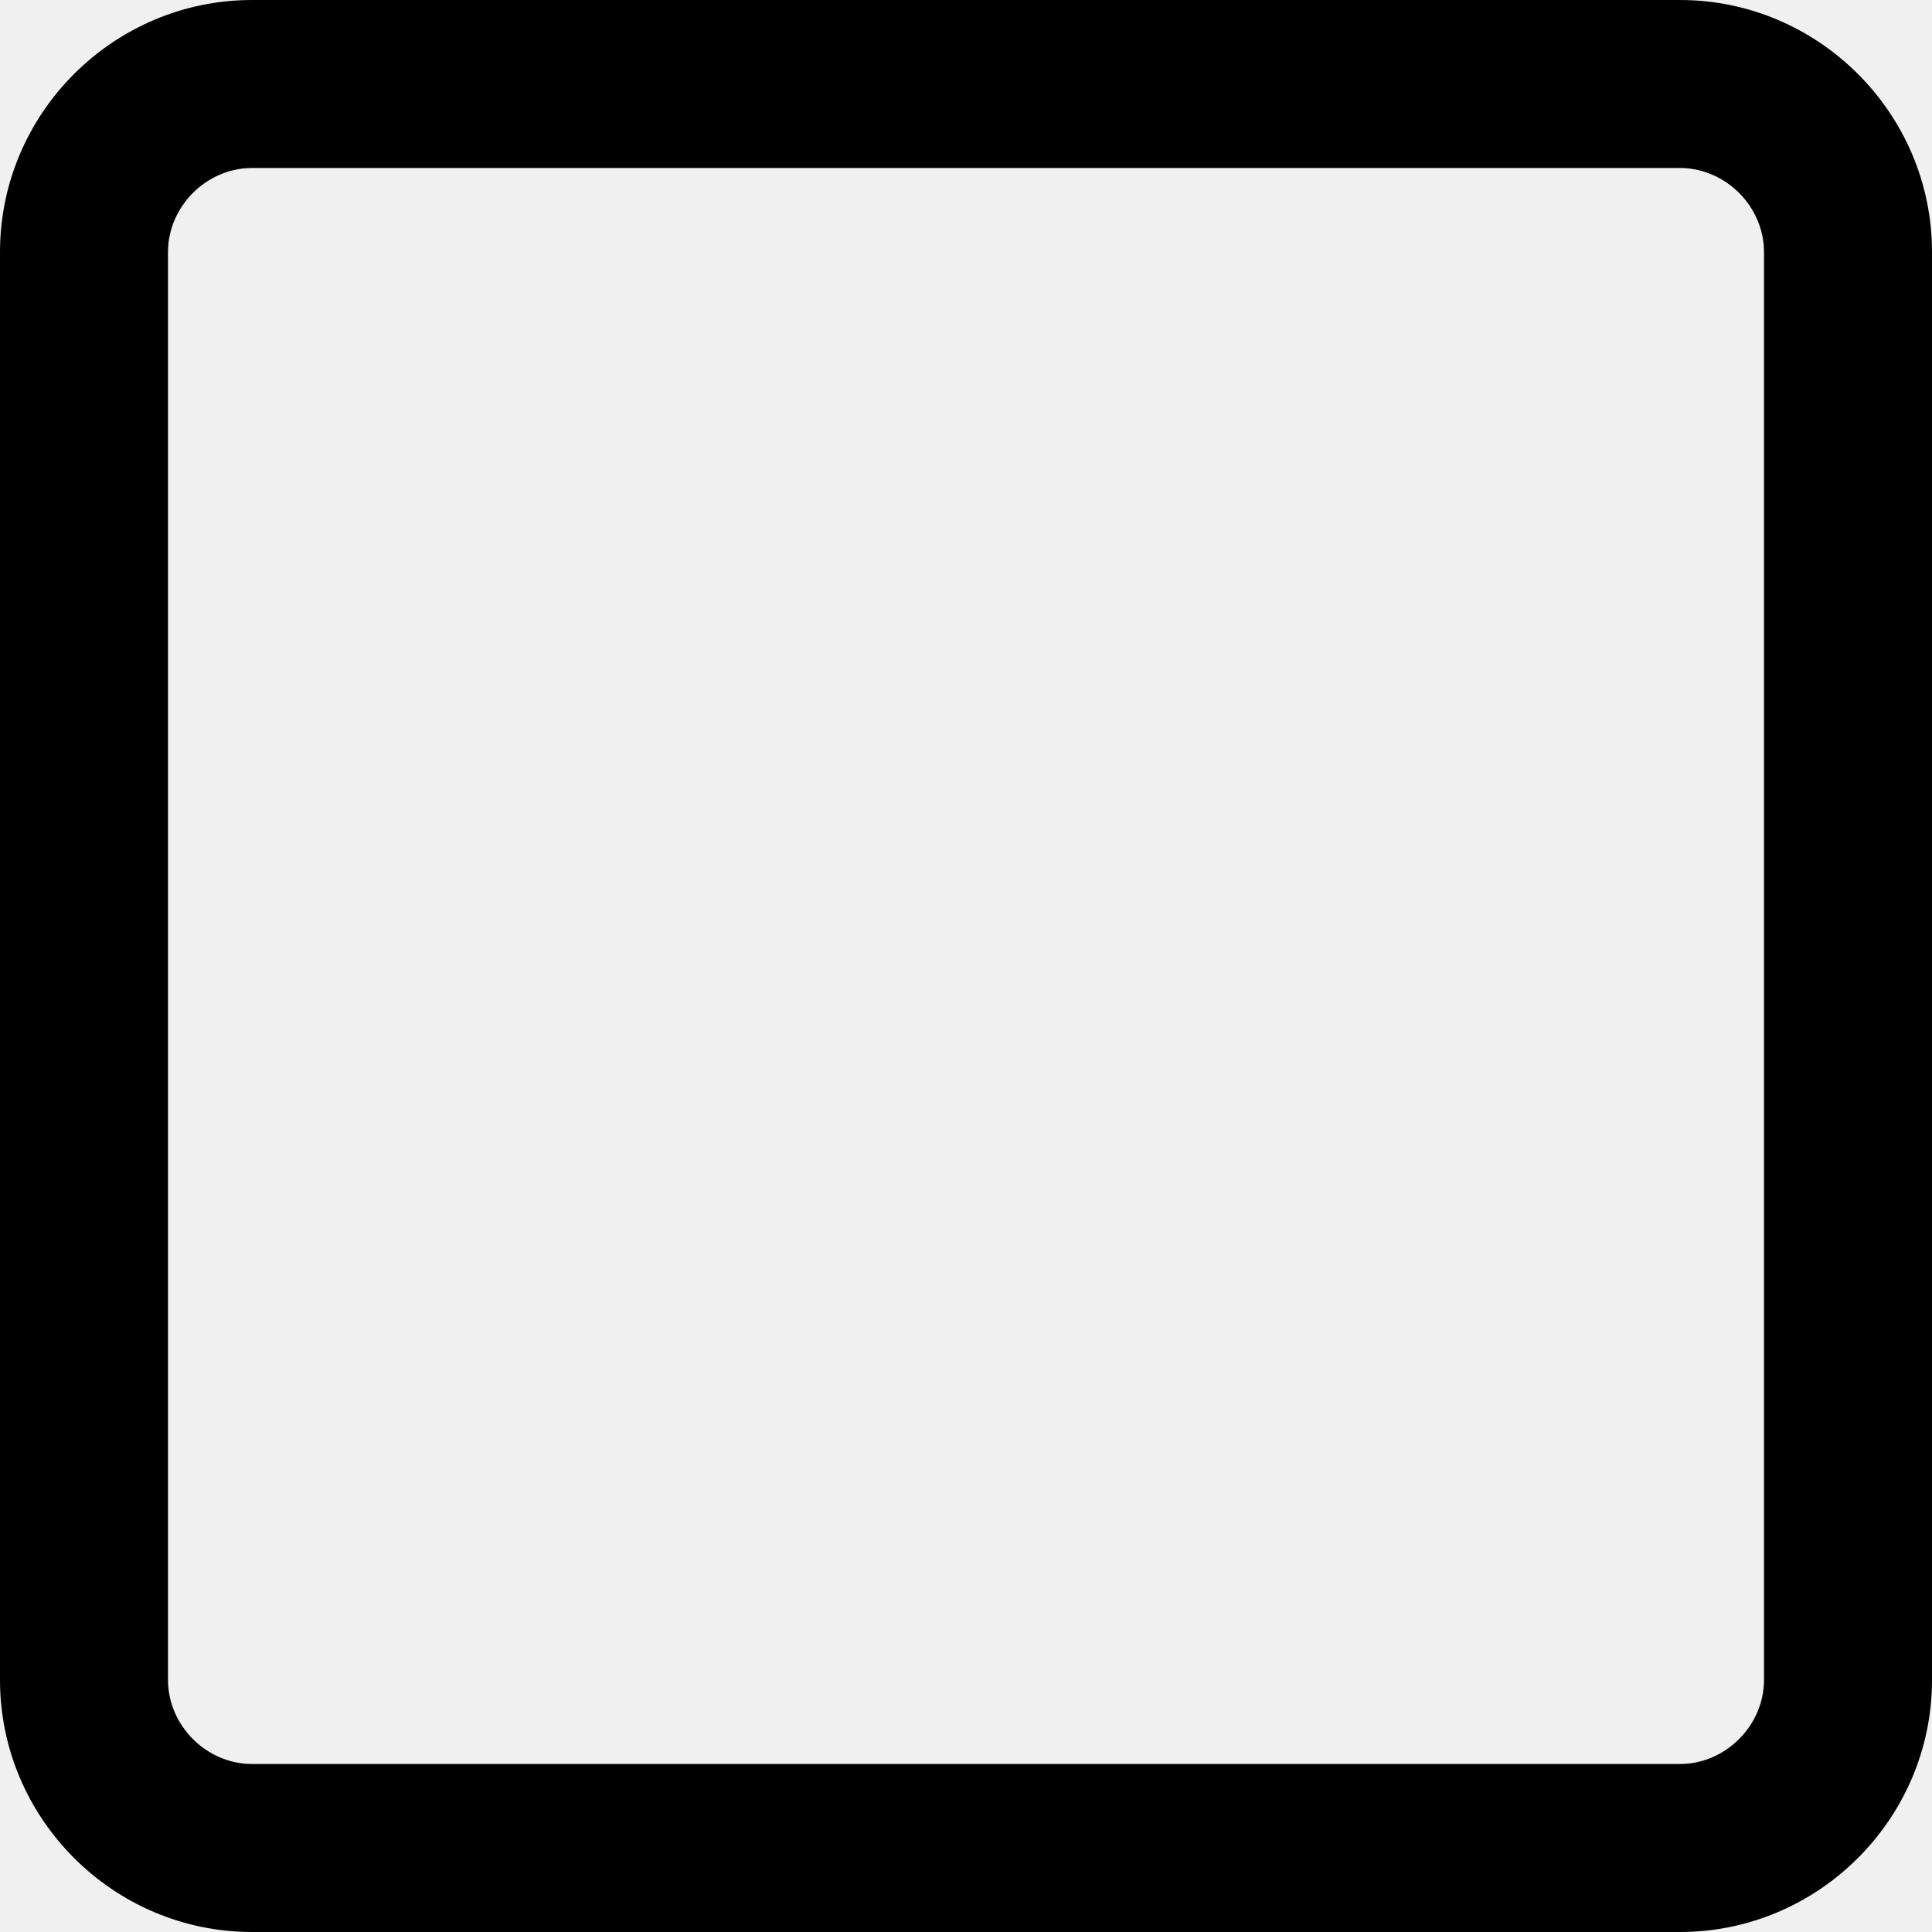
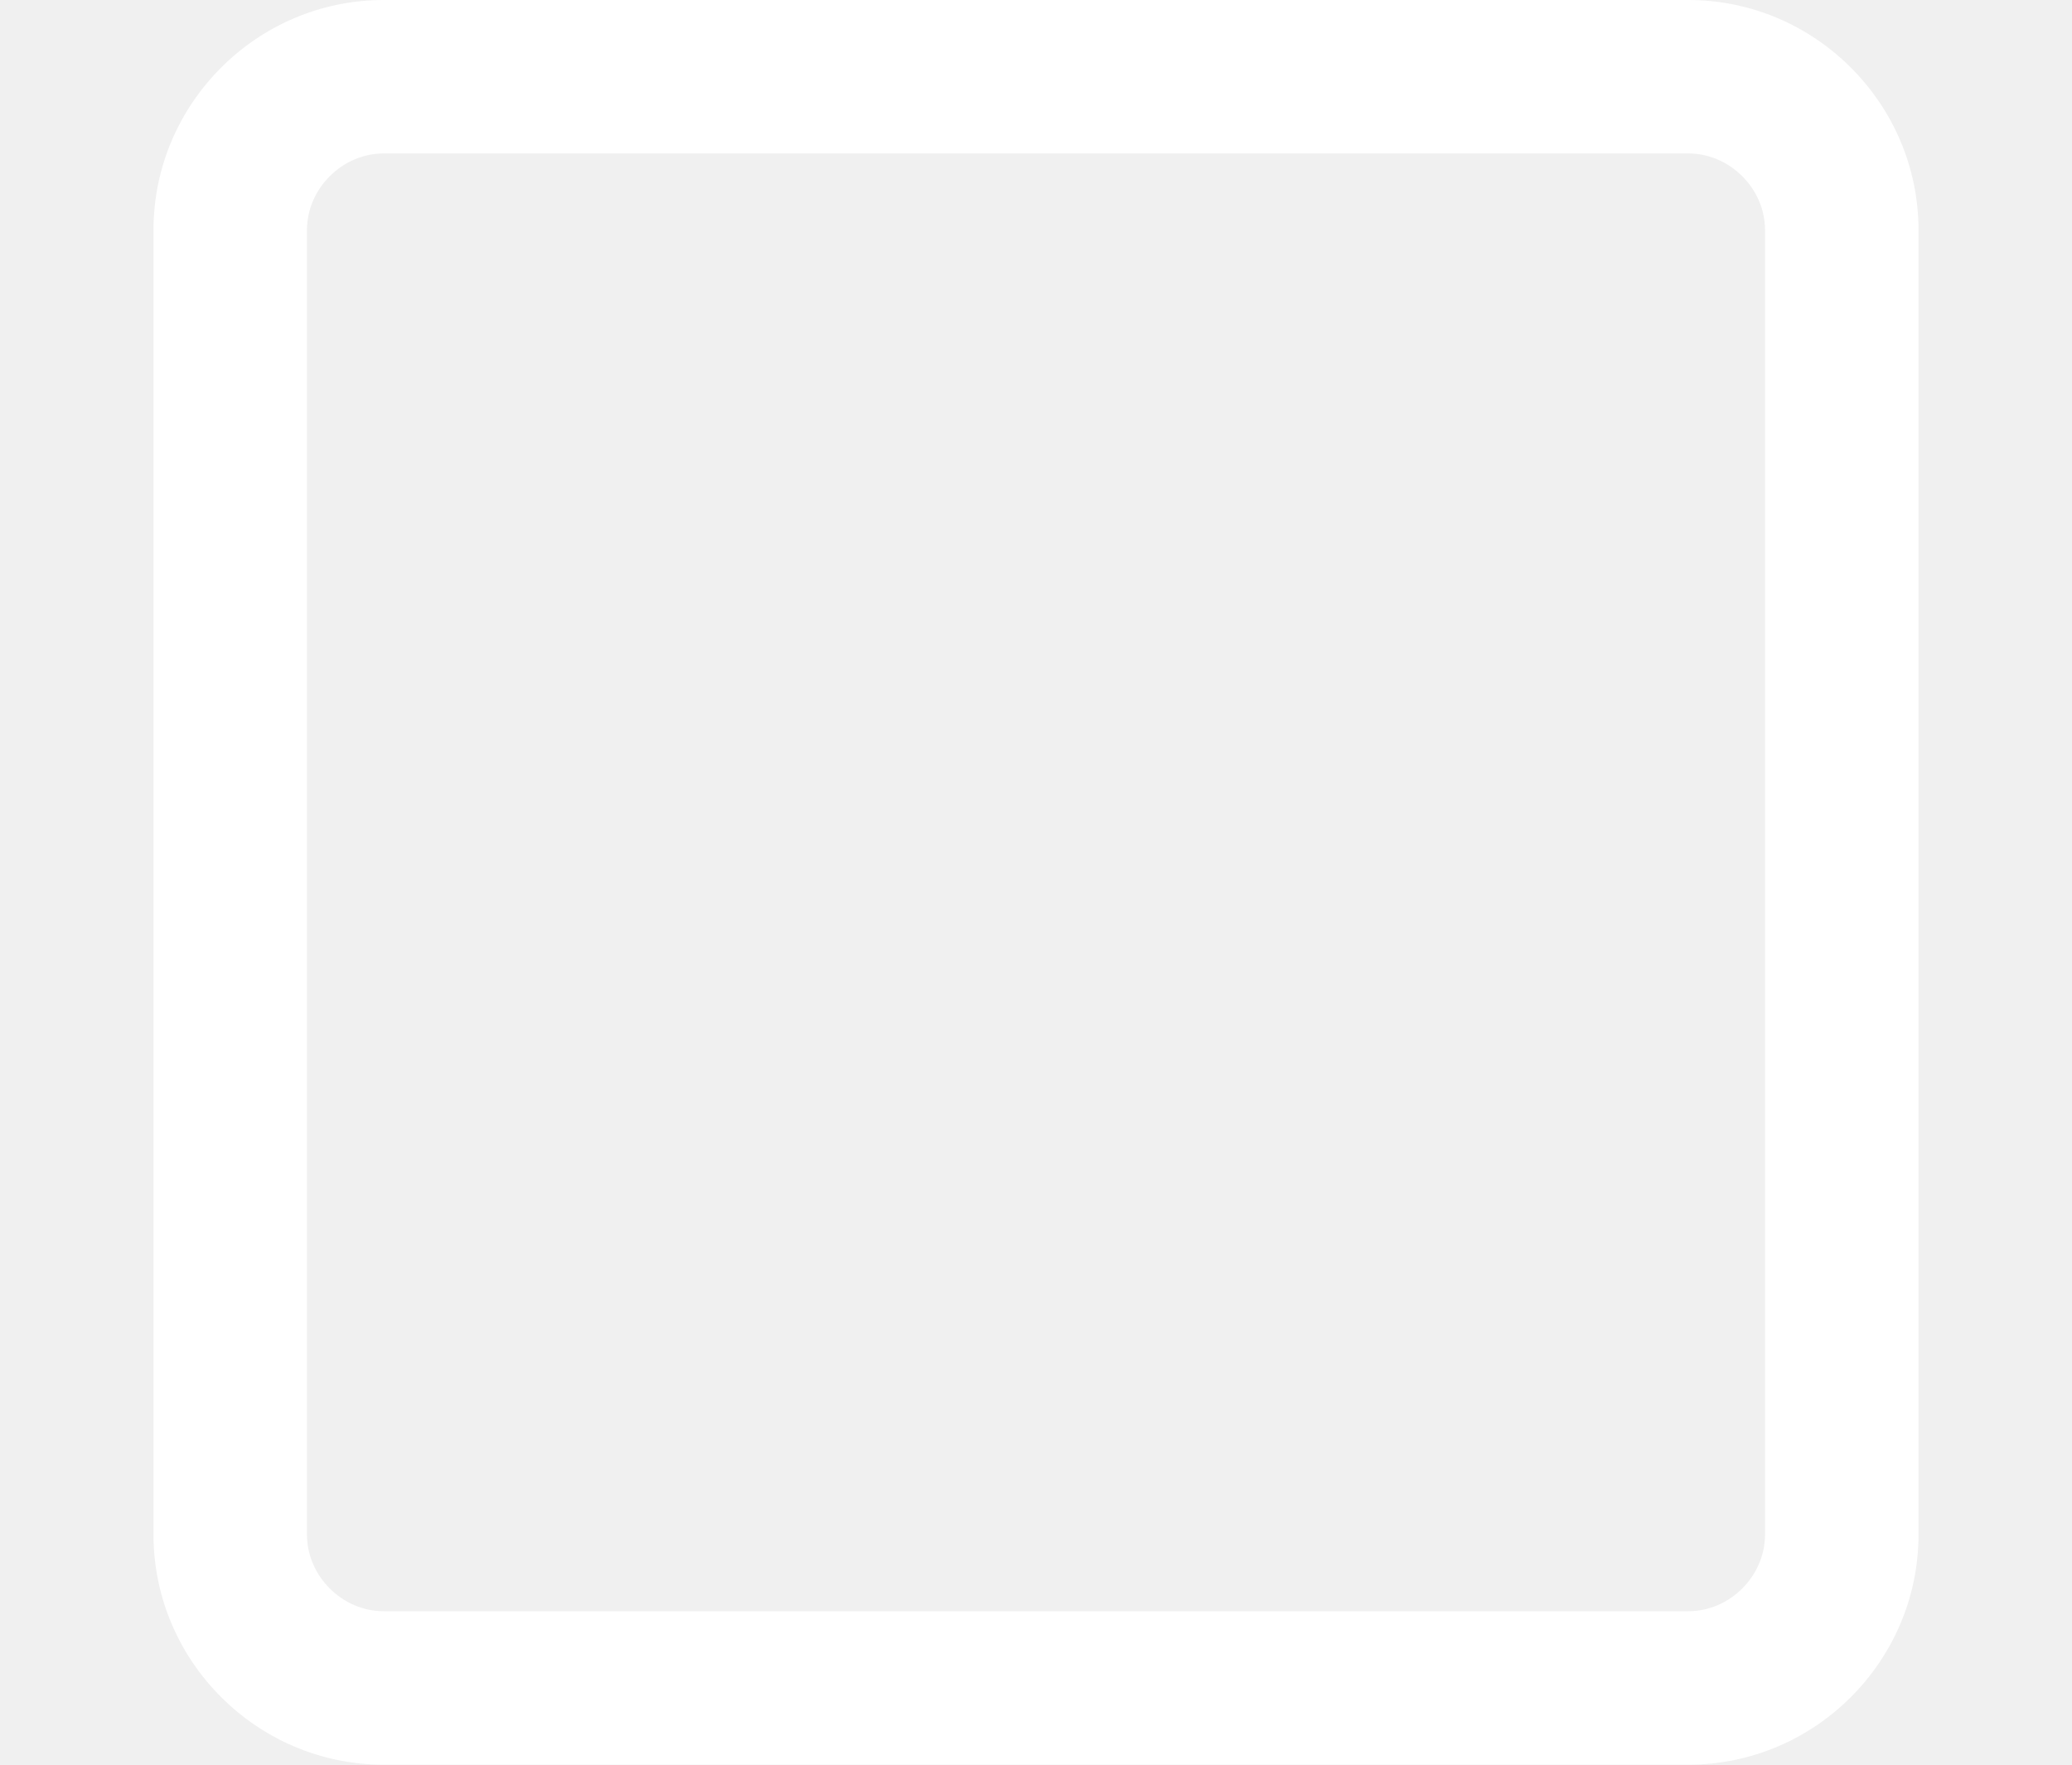
- <svg xmlns="http://www.w3.org/2000/svg" width="23" height="23" viewBox="0 0 23 23">
+ <svg xmlns="http://www.w3.org/2000/svg" width="27" height="23" viewBox="0 0 23 23" fill="#ffffff">
  <path d="M20 2c.542 0 1 .458 1 1v17c0 .542-.458 1-1 1H3c-.542 0-1-.458-1-1V3c0-.542.458-1 1-1h17m0-2H3C1.35 0 0 1.35 0 3v17c0 1.65 1.35 3 3 3h17c1.65 0 3-1.35 3-3V3c0-1.65-1.35-3-3-3z" />
</svg>
